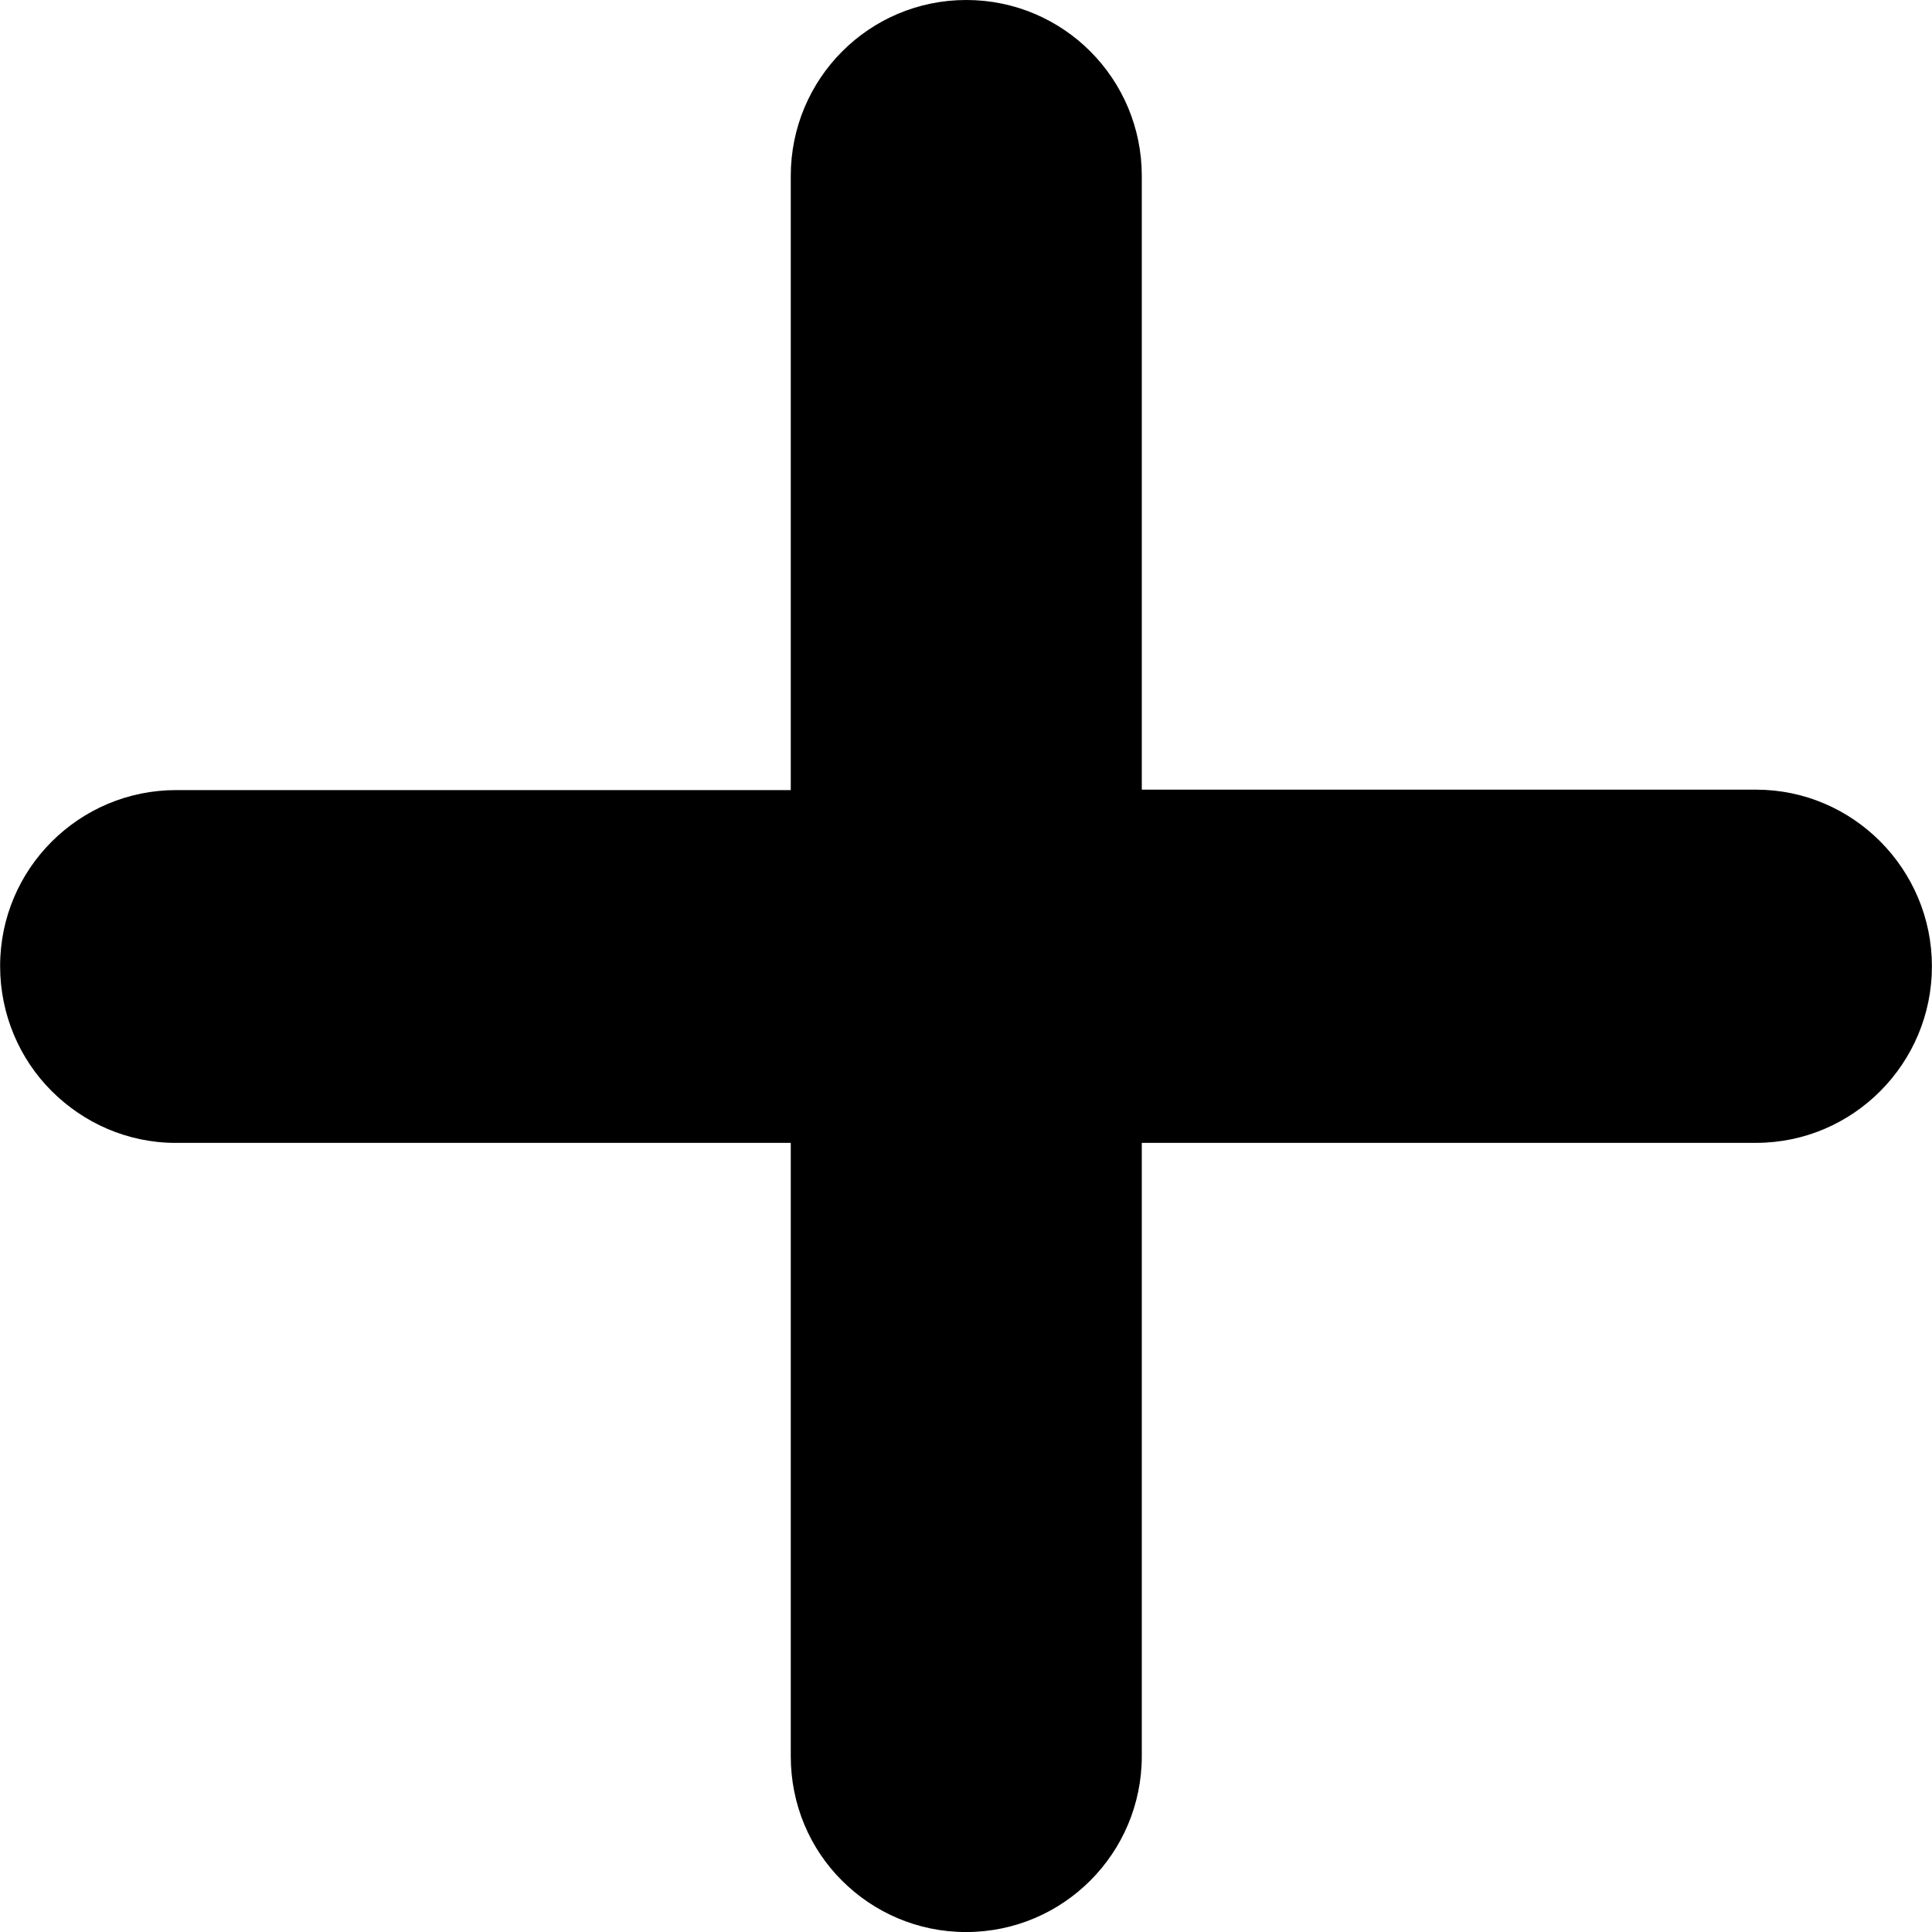
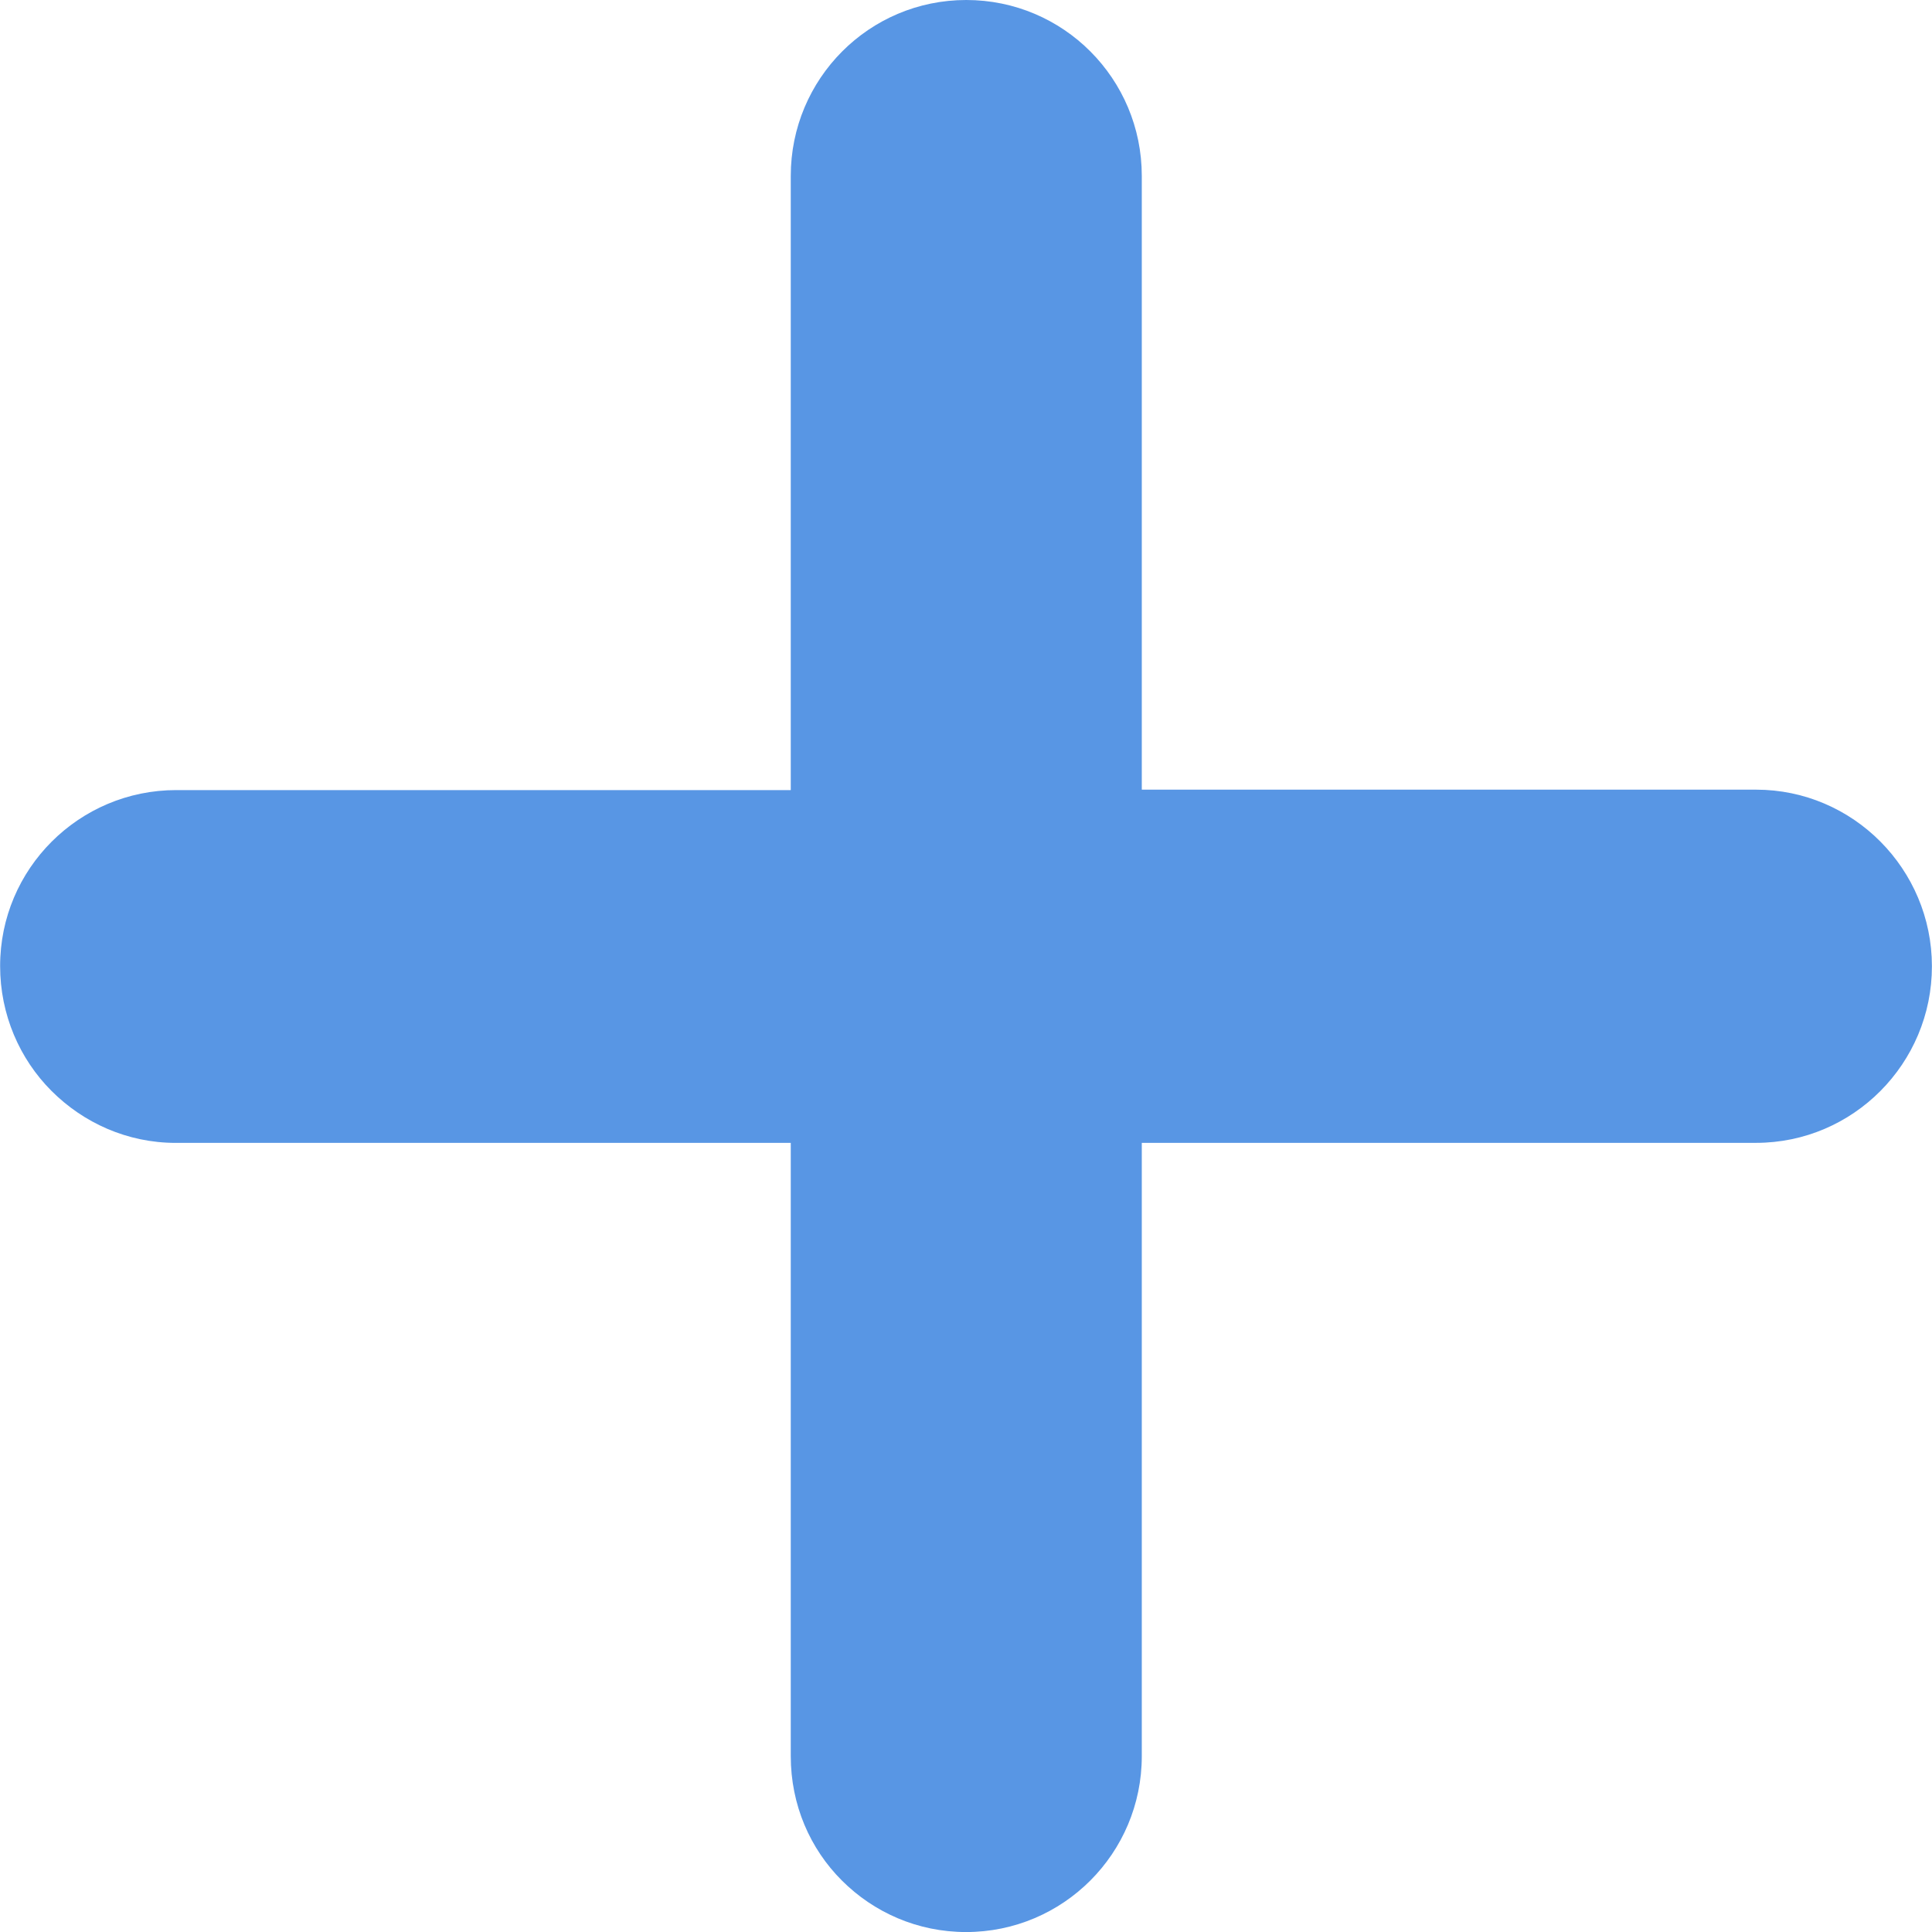
- <svg xmlns="http://www.w3.org/2000/svg" fill="#000000" version="1.1" id="Capa_1" width="800px" height="800px" viewBox="0 0 45.402 45.402" xml:space="preserve">
+ <svg xmlns="http://www.w3.org/2000/svg" fill="#5896e4" version="1.1" id="Capa_1" width="800px" height="800px" viewBox="0 0 45.402 45.402" xml:space="preserve">
  <g>
    <path d="M41.267,18.557H26.832V4.134C26.832,1.851,24.99,0,22.707,0c-2.283,0-4.124,1.851-4.124,4.135v14.432H4.141   c-2.283,0-4.139,1.851-4.138,4.135c-0.001,1.141,0.46,2.187,1.207,2.934c0.748,0.749,1.78,1.222,2.92,1.222h14.453V41.27   c0,1.142,0.453,2.176,1.201,2.922c0.748,0.748,1.777,1.211,2.919,1.211c2.282,0,4.129-1.851,4.129-4.133V26.857h14.435   c2.283,0,4.134-1.867,4.133-4.15C45.399,20.425,43.548,18.557,41.267,18.557z" />
  </g>
</svg>
